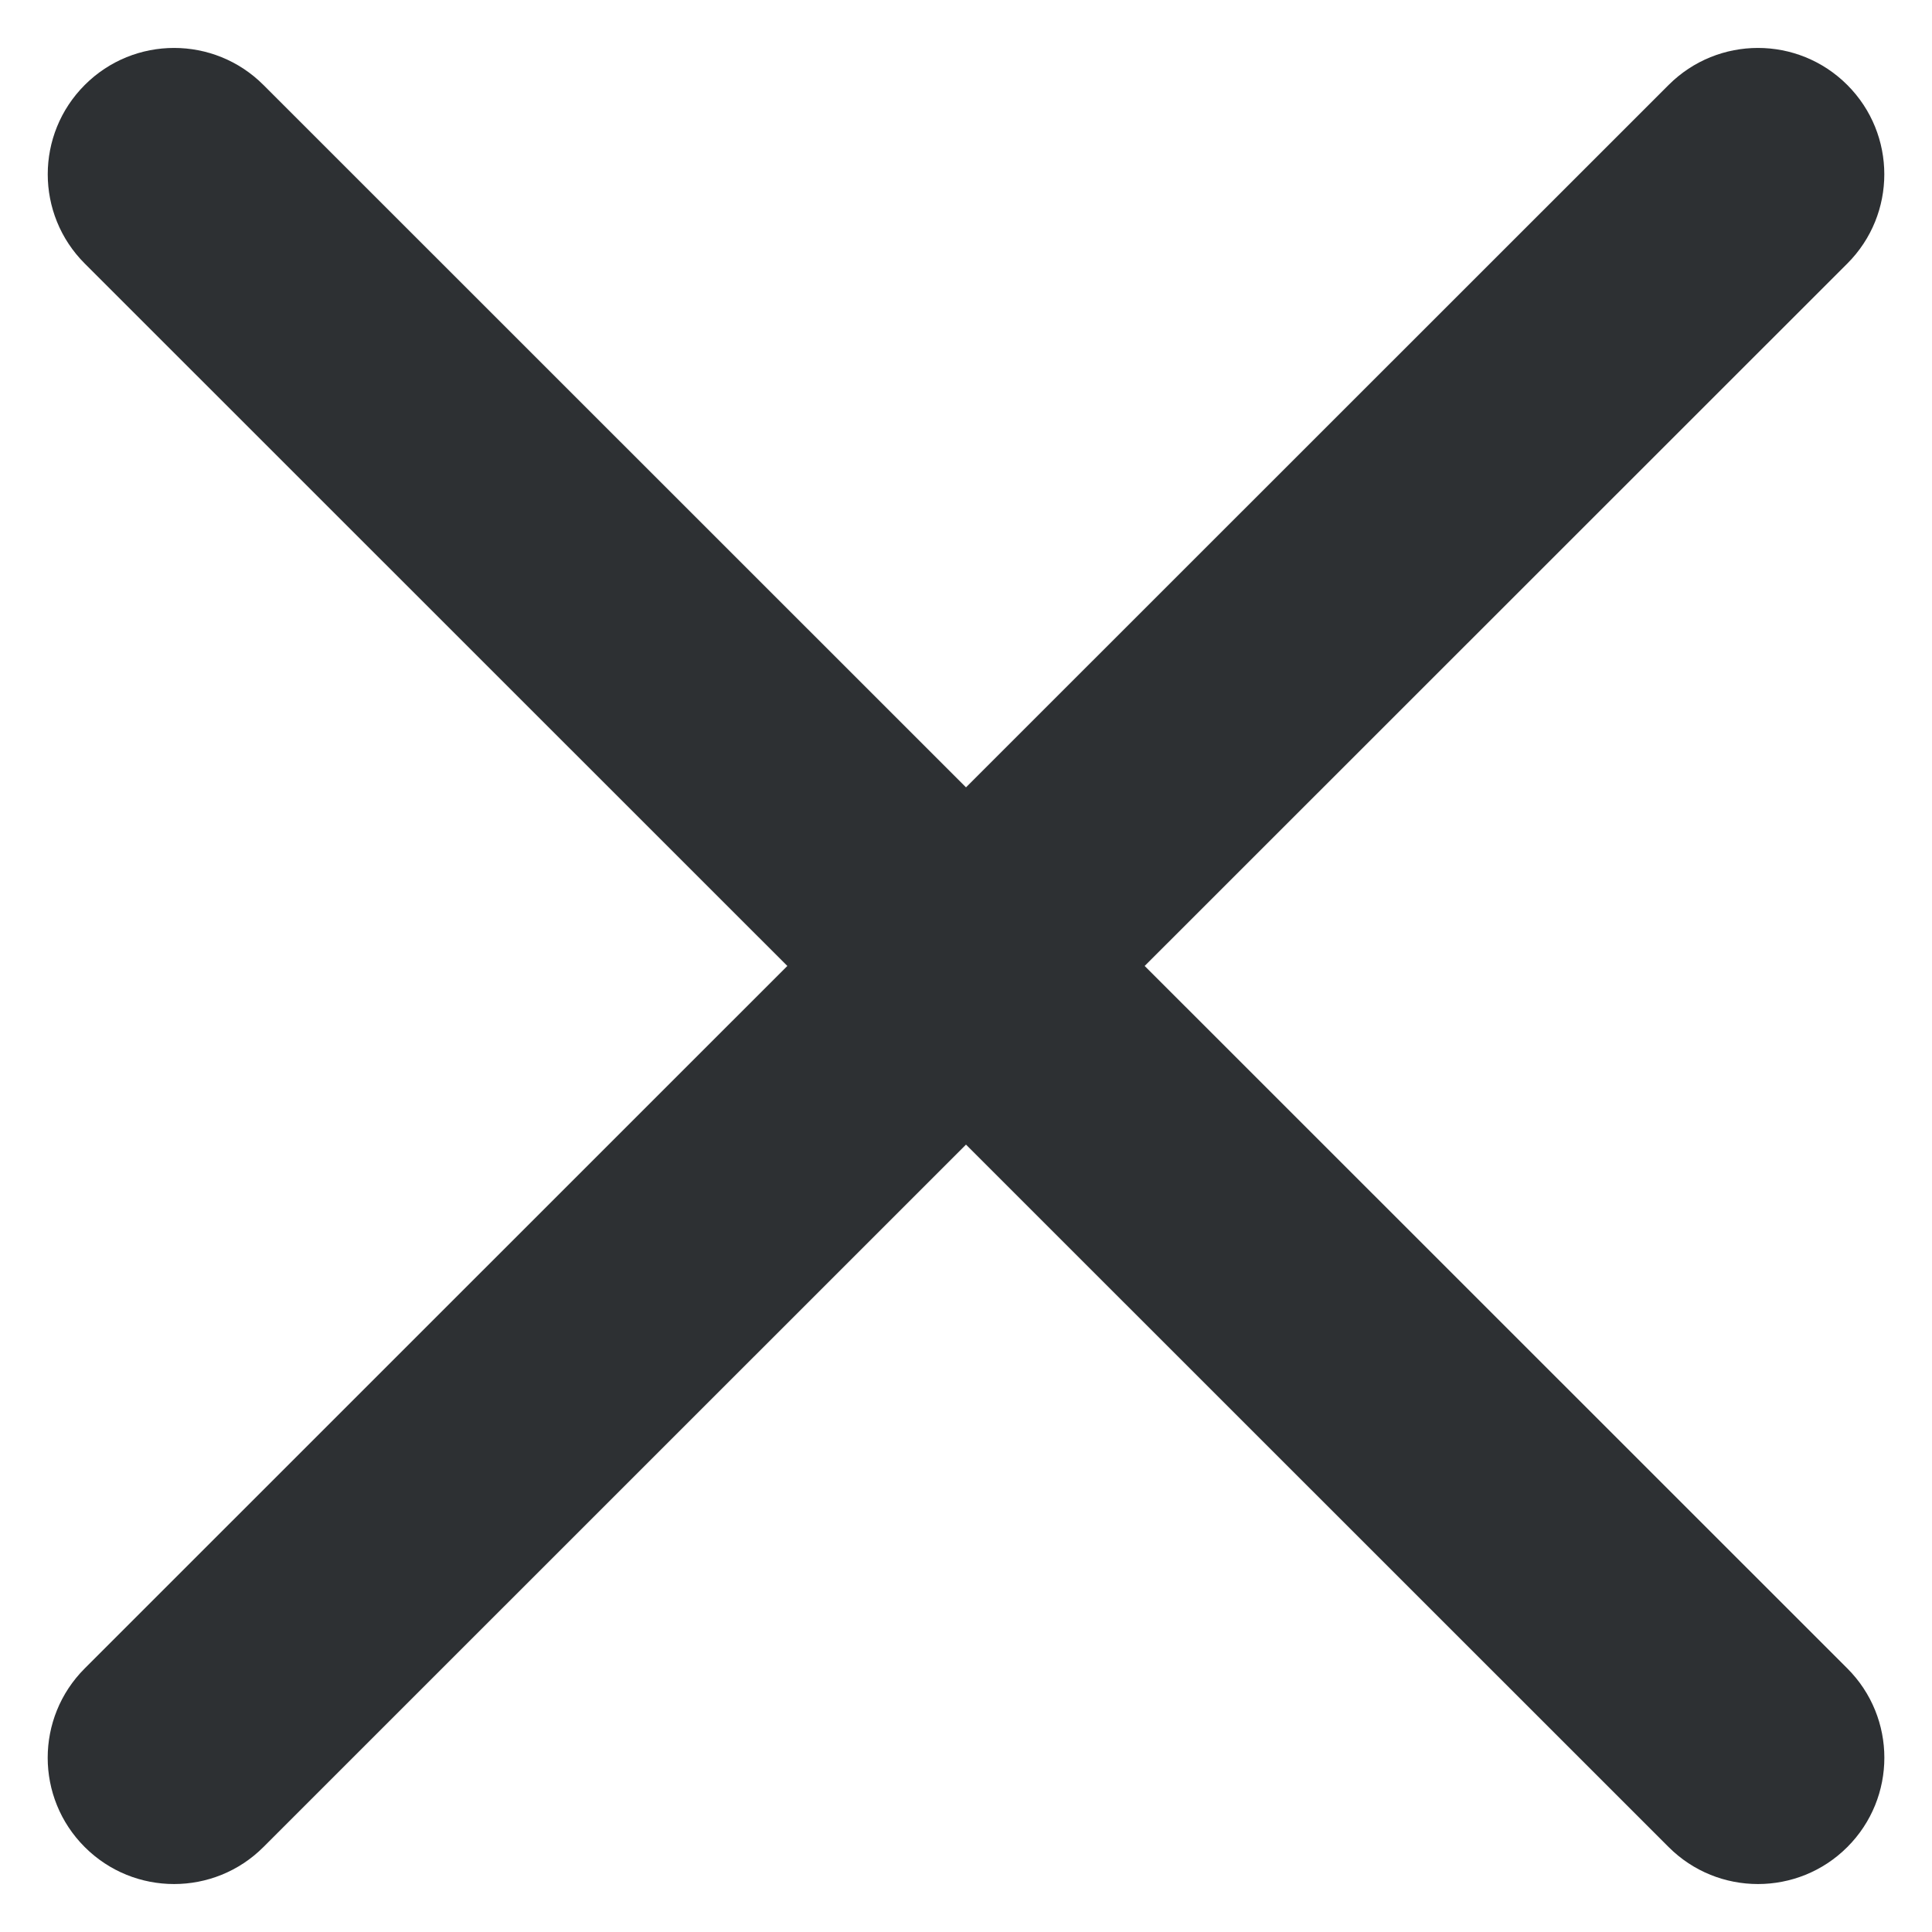
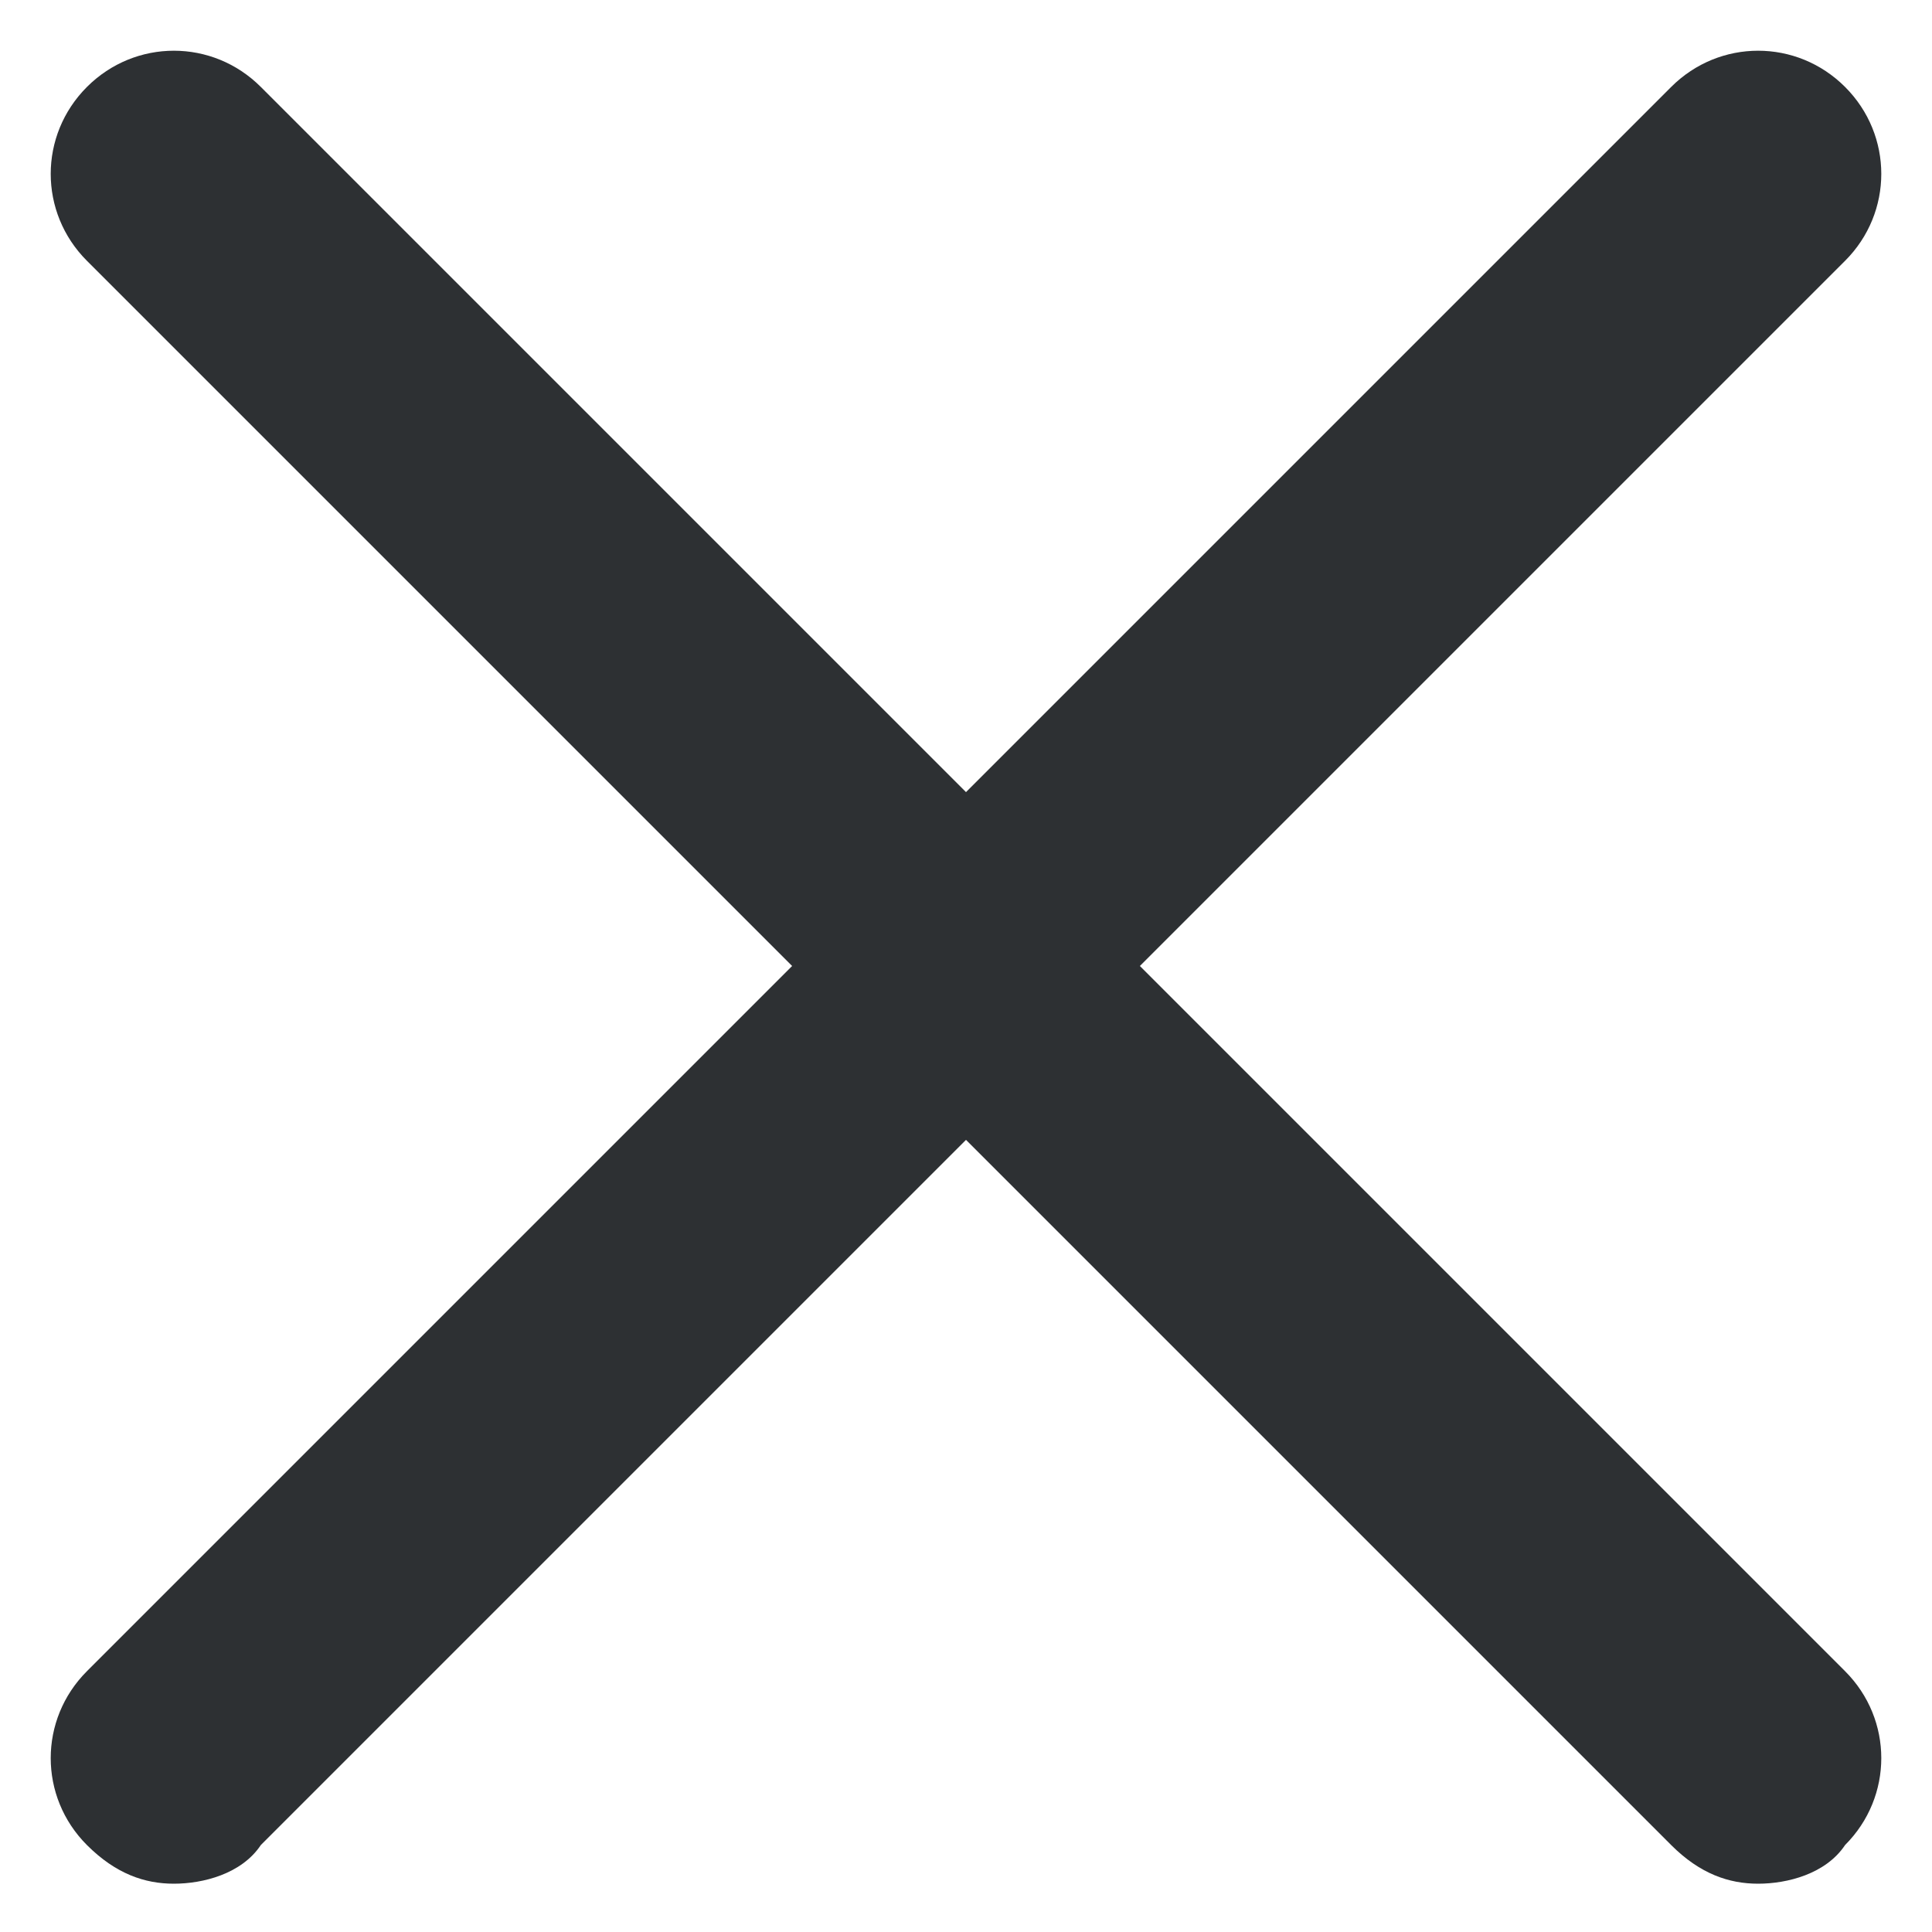
- <svg xmlns="http://www.w3.org/2000/svg" version="1.1" id="close" x="0px" y="0px" width="40px" height="40px" viewBox="0 0 40 40" enable-background="new 0 0 40 40" xml:space="preserve">
-   <path fill="#2D3033" d="M38.246,1.759c-1.022-1.022-2.677-1.022-3.699,0L20,16.301L5.454,1.759c-1.022-1.022-2.678-1.022-3.699,0  c-1.022,1.022-1.022,2.677,0,3.698l14.546,14.542L1.754,34.543c-1.022,1.022-1.022,2.677,0,3.698c0.511,0.511,1.18,0.766,1.85,0.766  c0.669,0,1.339-0.255,1.85-0.766L20,23.698l14.547,14.543c0.511,0.511,1.18,0.766,1.85,0.766c0.669,0,1.339-0.255,1.85-0.766  c1.022-1.022,1.022-2.677,0-3.698L23.699,19.999L38.246,5.457C39.268,4.436,39.268,2.781,38.246,1.759z" />
-   <g>
- </g>
-   <g>
- </g>
-   <g>
- </g>
-   <g>
- </g>
-   <g>
- </g>
-   <g>
- </g>
+ <svg xmlns="http://www.w3.org/2000/svg" version="1.1" id="close" x="0px" y="0px" width="20px" height="20px" viewBox="0 0 20 20" enable-background="new 0 0 20 20" xml:space="preserve">
+   <path fill="#2D3033" d="M19.1,0.9c-0.5-0.5-1.3-0.5-1.8,0L10,8.2L2.7,0.9c-0.5-0.5-1.3-0.5-1.8,0c-0.5,0.5-0.5,1.3,0,1.8L8.2,10  l-7.3,7.3c-0.5,0.5-0.5,1.3,0,1.8c0.3,0.3,0.6,0.4,0.9,0.4c0.3,0,0.7-0.1,0.9-0.4l7.3-7.3l7.3,7.3c0.3,0.3,0.6,0.4,0.9,0.4  c0.3,0,0.7-0.1,0.9-0.4c0.5-0.5,0.5-1.3,0-1.8L11.8,10l7.3-7.3C19.6,2.2,19.6,1.4,19.1,0.9z" />
</svg>
